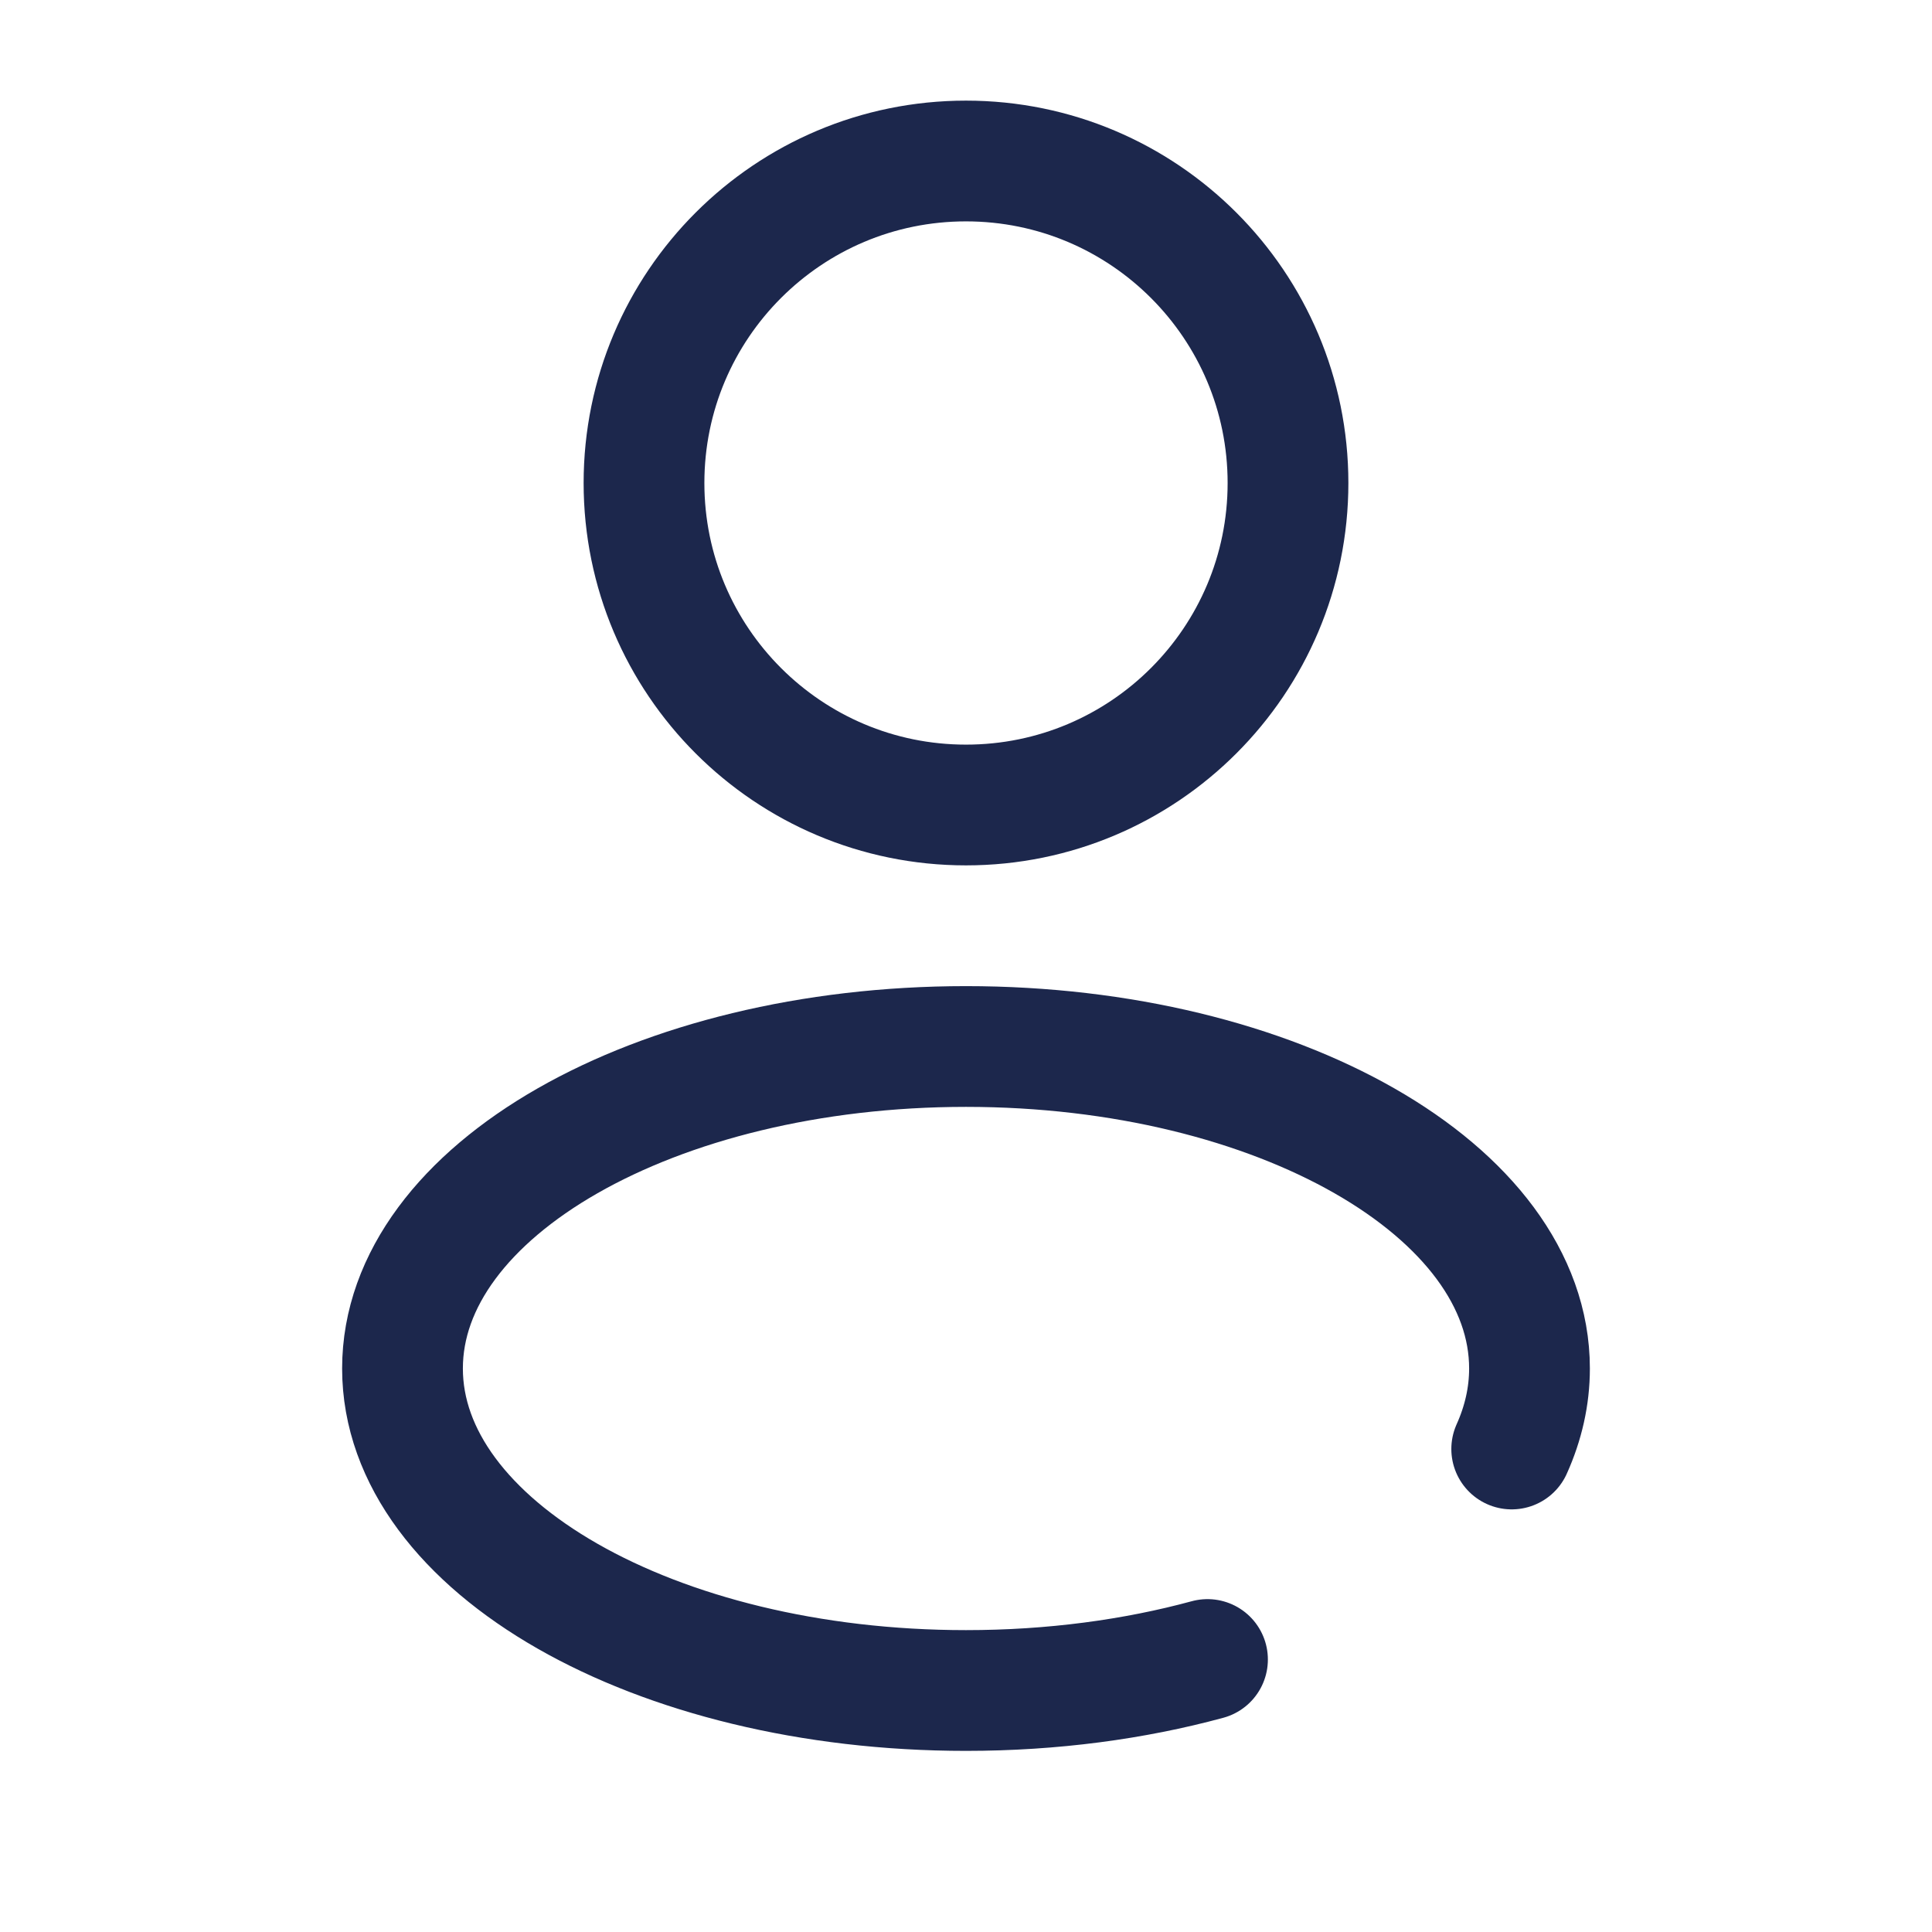
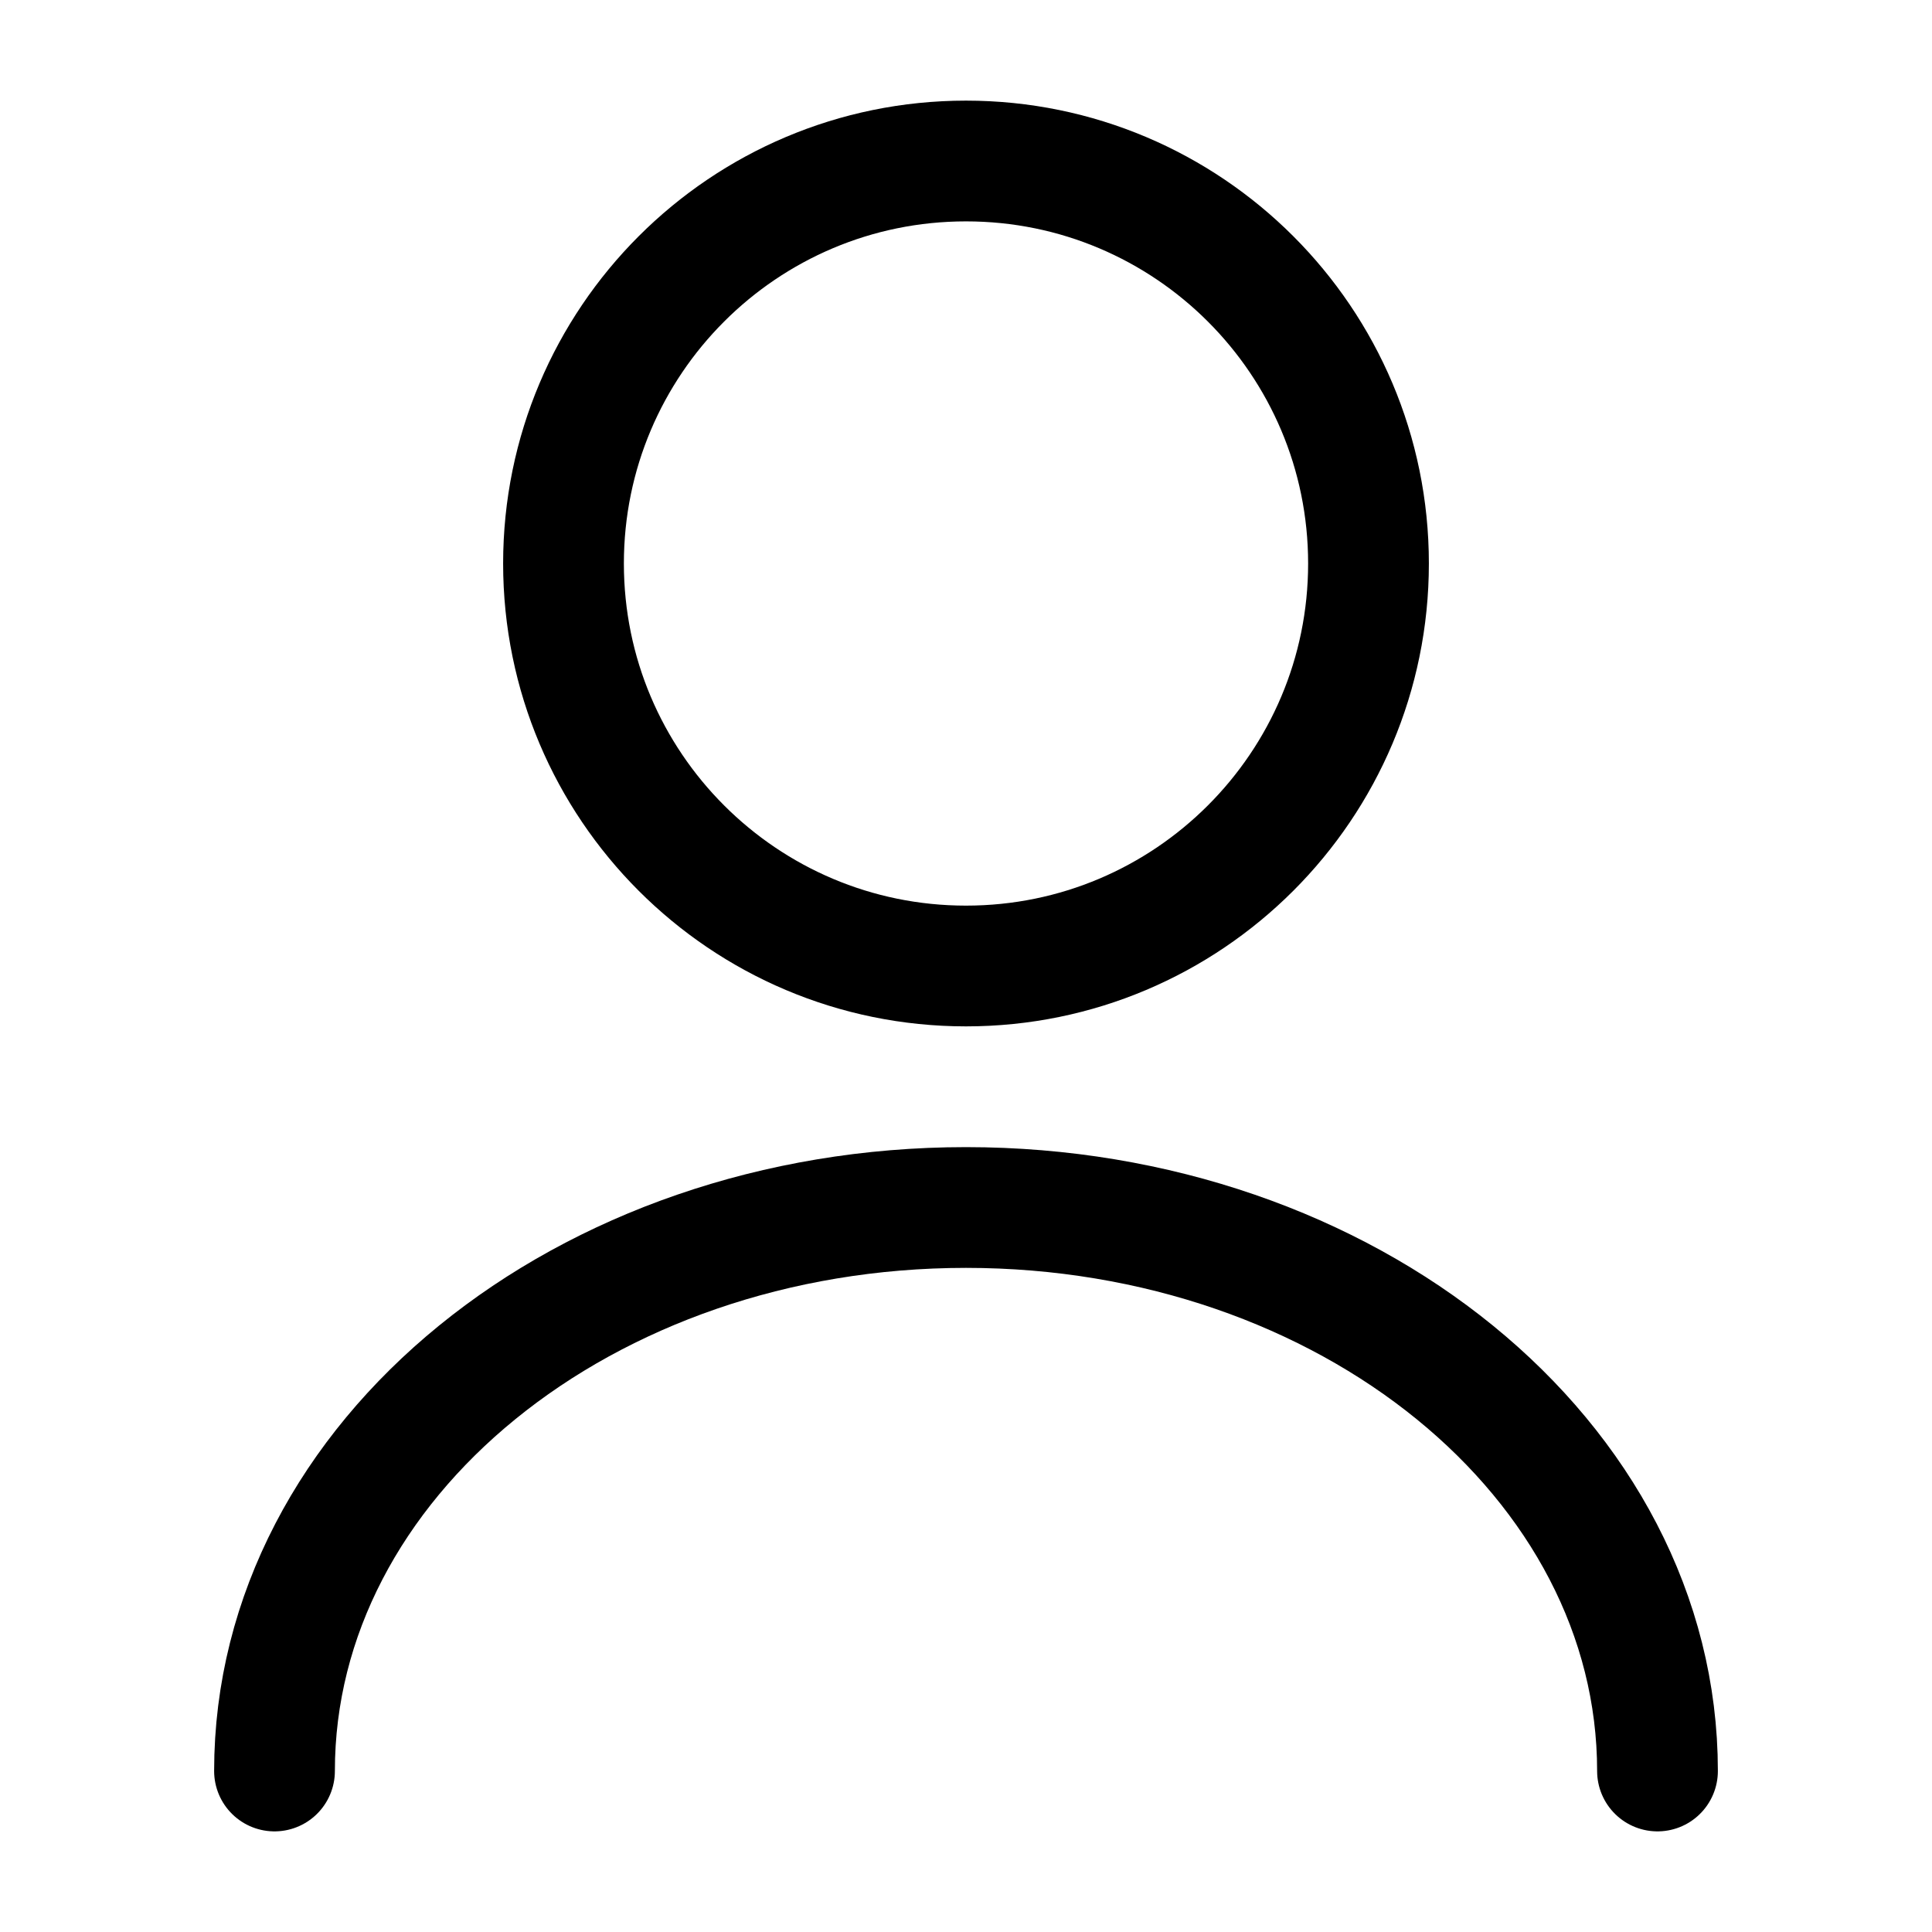
- <svg xmlns="http://www.w3.org/2000/svg" width="800px" height="800px" viewBox="0 0 24 24" fill="none">
-   <circle cx="12" cy="6" r="4" stroke="#1C274C" stroke-width="1.5" />
-   <path d="M15 20.615C14.091 20.862 13.074 21 12 21C8.134 21 5 19.209 5 17C5 14.791 8.134 13 12 13C15.866 13 19 14.791 19 17C19 17.345 18.923 17.68 18.779 18" stroke="#1C274C" stroke-width="1.5" stroke-linecap="round" />
+ <svg xmlns="http://www.w3.org/2000/svg" width="24" height="24" viewBox="0 0 24 24" fill="none">
+   <path d="M12 12C14.761 12 17 9.761 17 7C17 4.239 14.761 2 12 2C9.239 2 7 4.239 7 7C7 9.761 9.239 12 12 12Z" stroke="currentColor" stroke-width="1.5" stroke-linecap="round" stroke-linejoin="round" />
+   <path d="M20.59 22C20.59 18.13 16.74 15 12 15C7.26 15 3.41 18.13 3.41 22" stroke="currentColor" stroke-width="1.5" stroke-linecap="round" stroke-linejoin="round" />
</svg>
